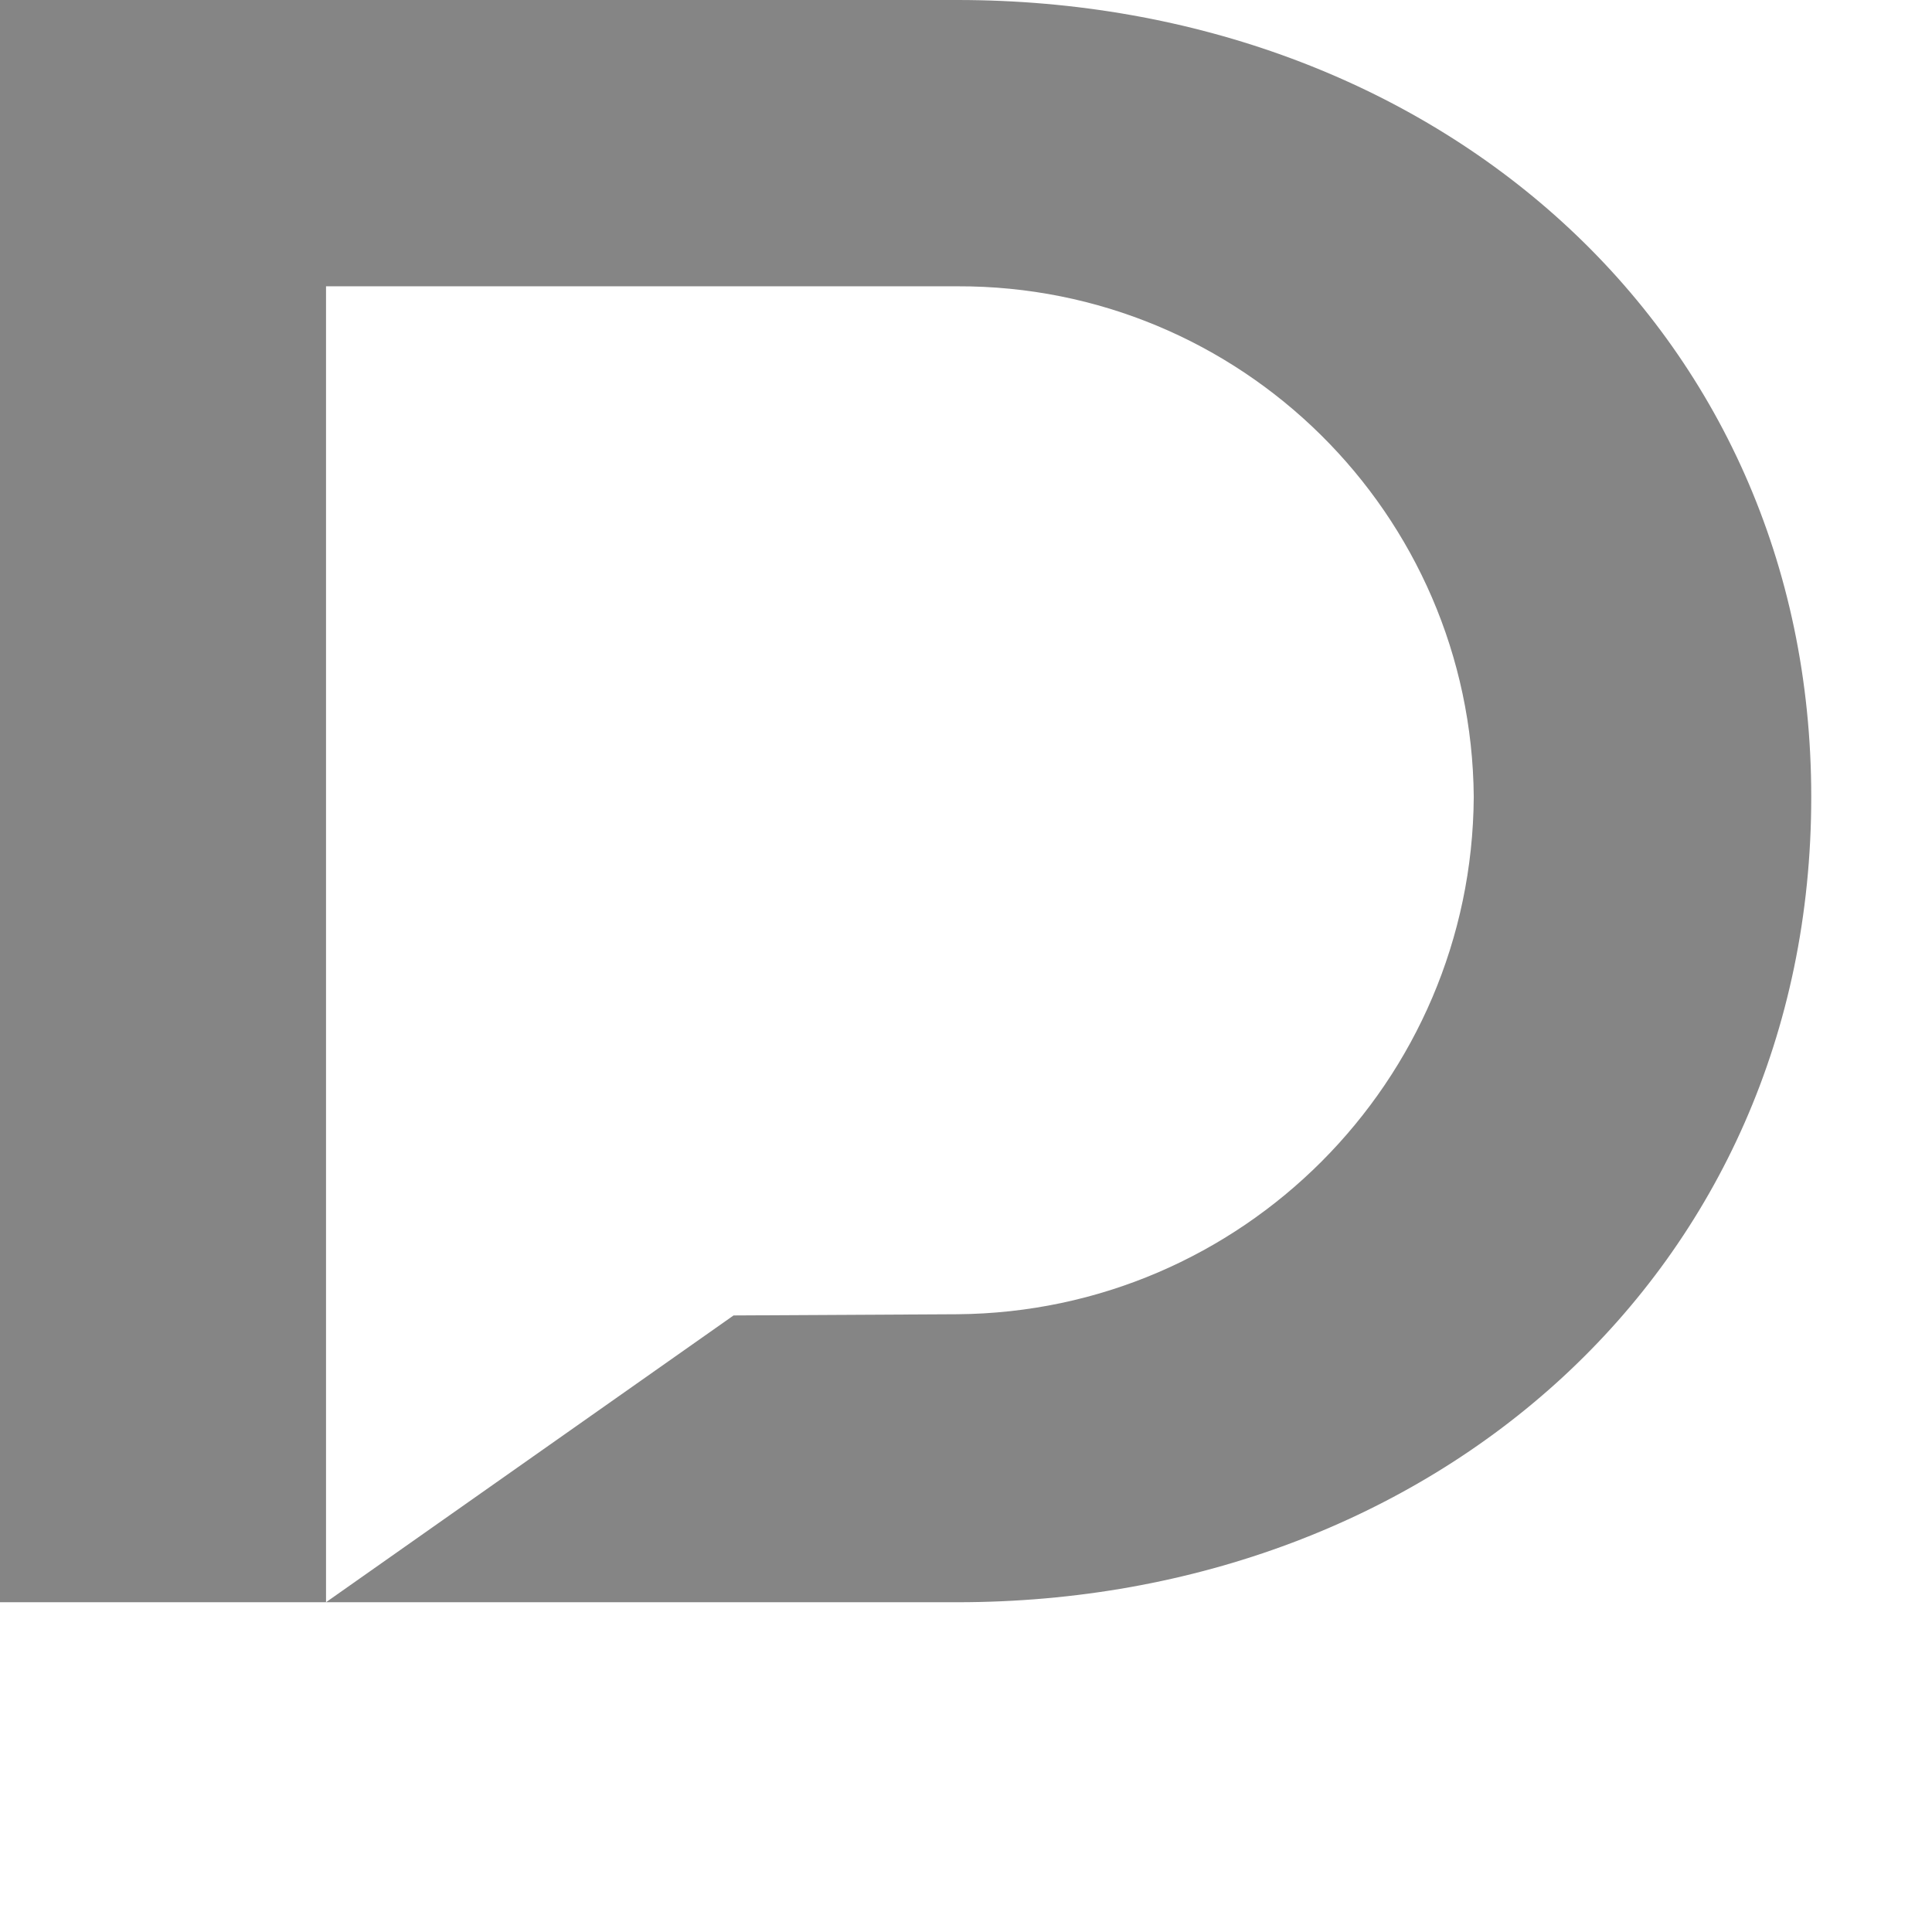
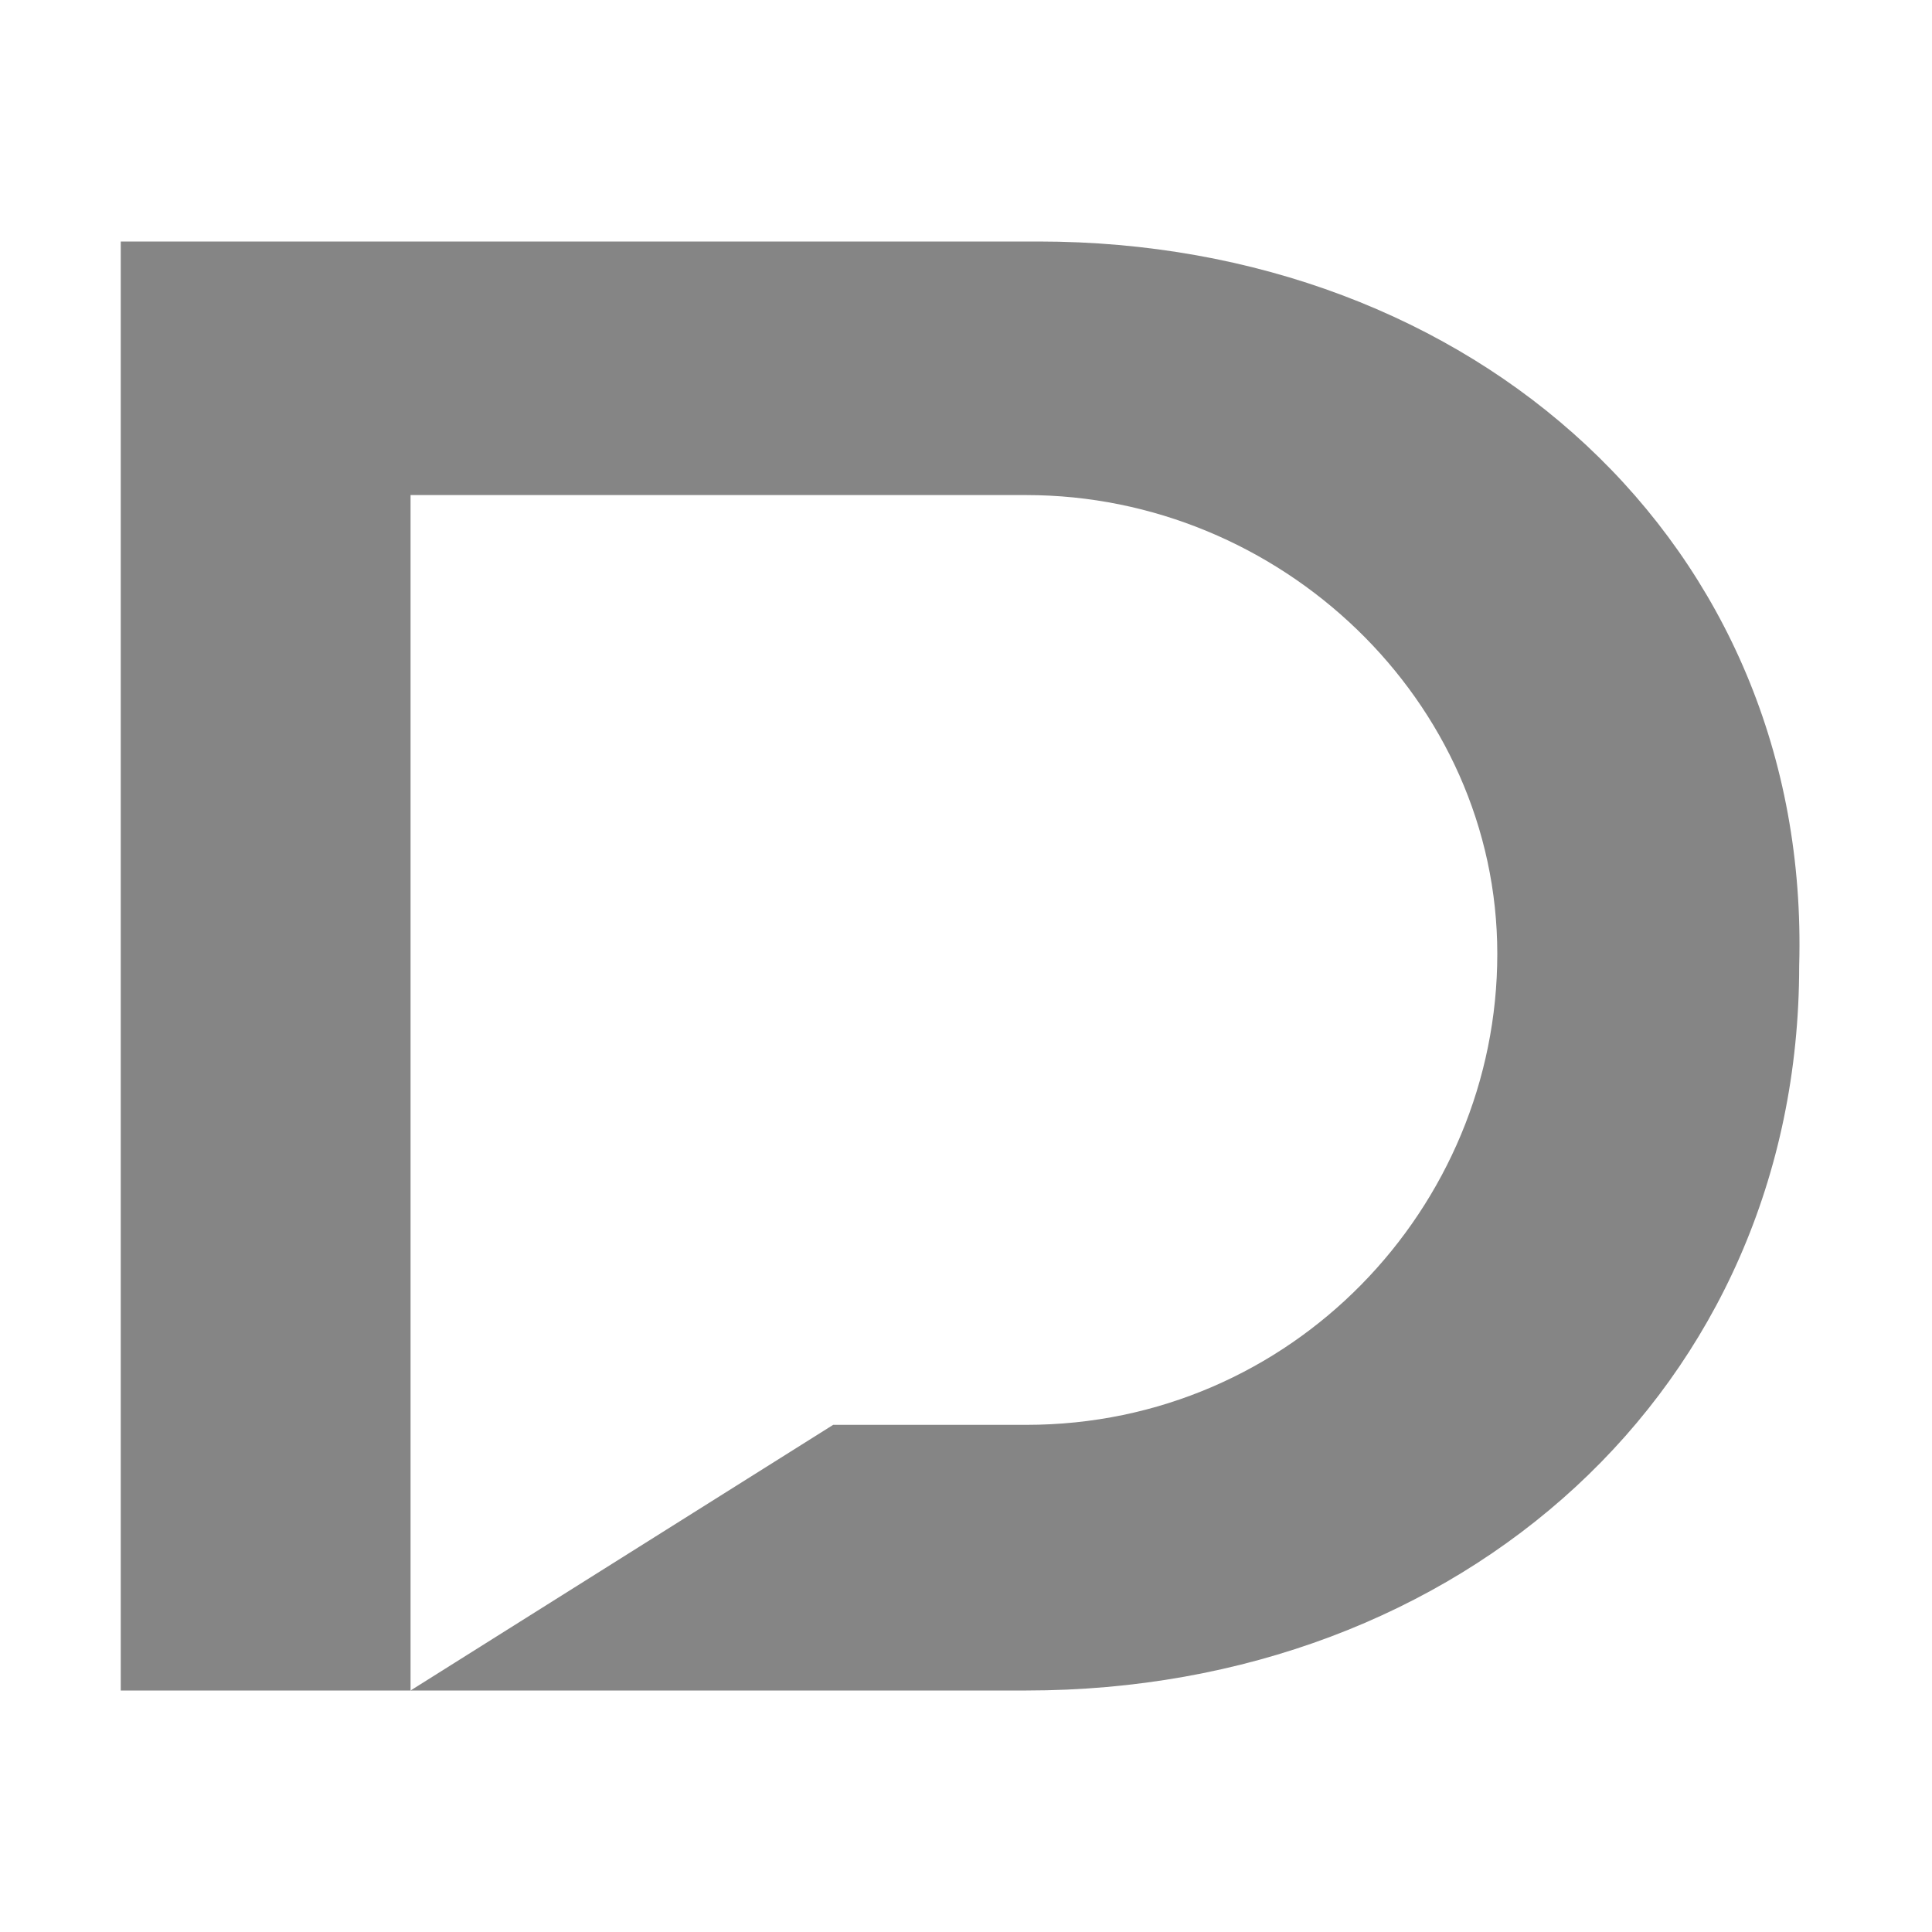
<svg xmlns="http://www.w3.org/2000/svg" viewBox="0 0 16 16">
-   <path d="M7.928,0H0V13.269H2.7V2.371H7.928A4.263,4.263,0,0,1,12.205,6.6a4.311,4.311,0,0,1-4.277,4.284l-1.853.01L2.7,13.269H7.928C11.869,13.269,15,10.521,15,6.6,15,2.712,11.869,0,7.928,0" fill="#858585" />
+   <path d="M8.6 2H1v12h2.4V4.1h5.1c2.1 0 3.9 1.7 3.9 3.8 0 2.1-1.7 3.9-3.9 3.9H6.9L3.4 14h5.1c3.6 0 6.4-2.5 6.4-6 .1-3.5-2.7-6-6.3-6" fill="#858585" />
</svg>
